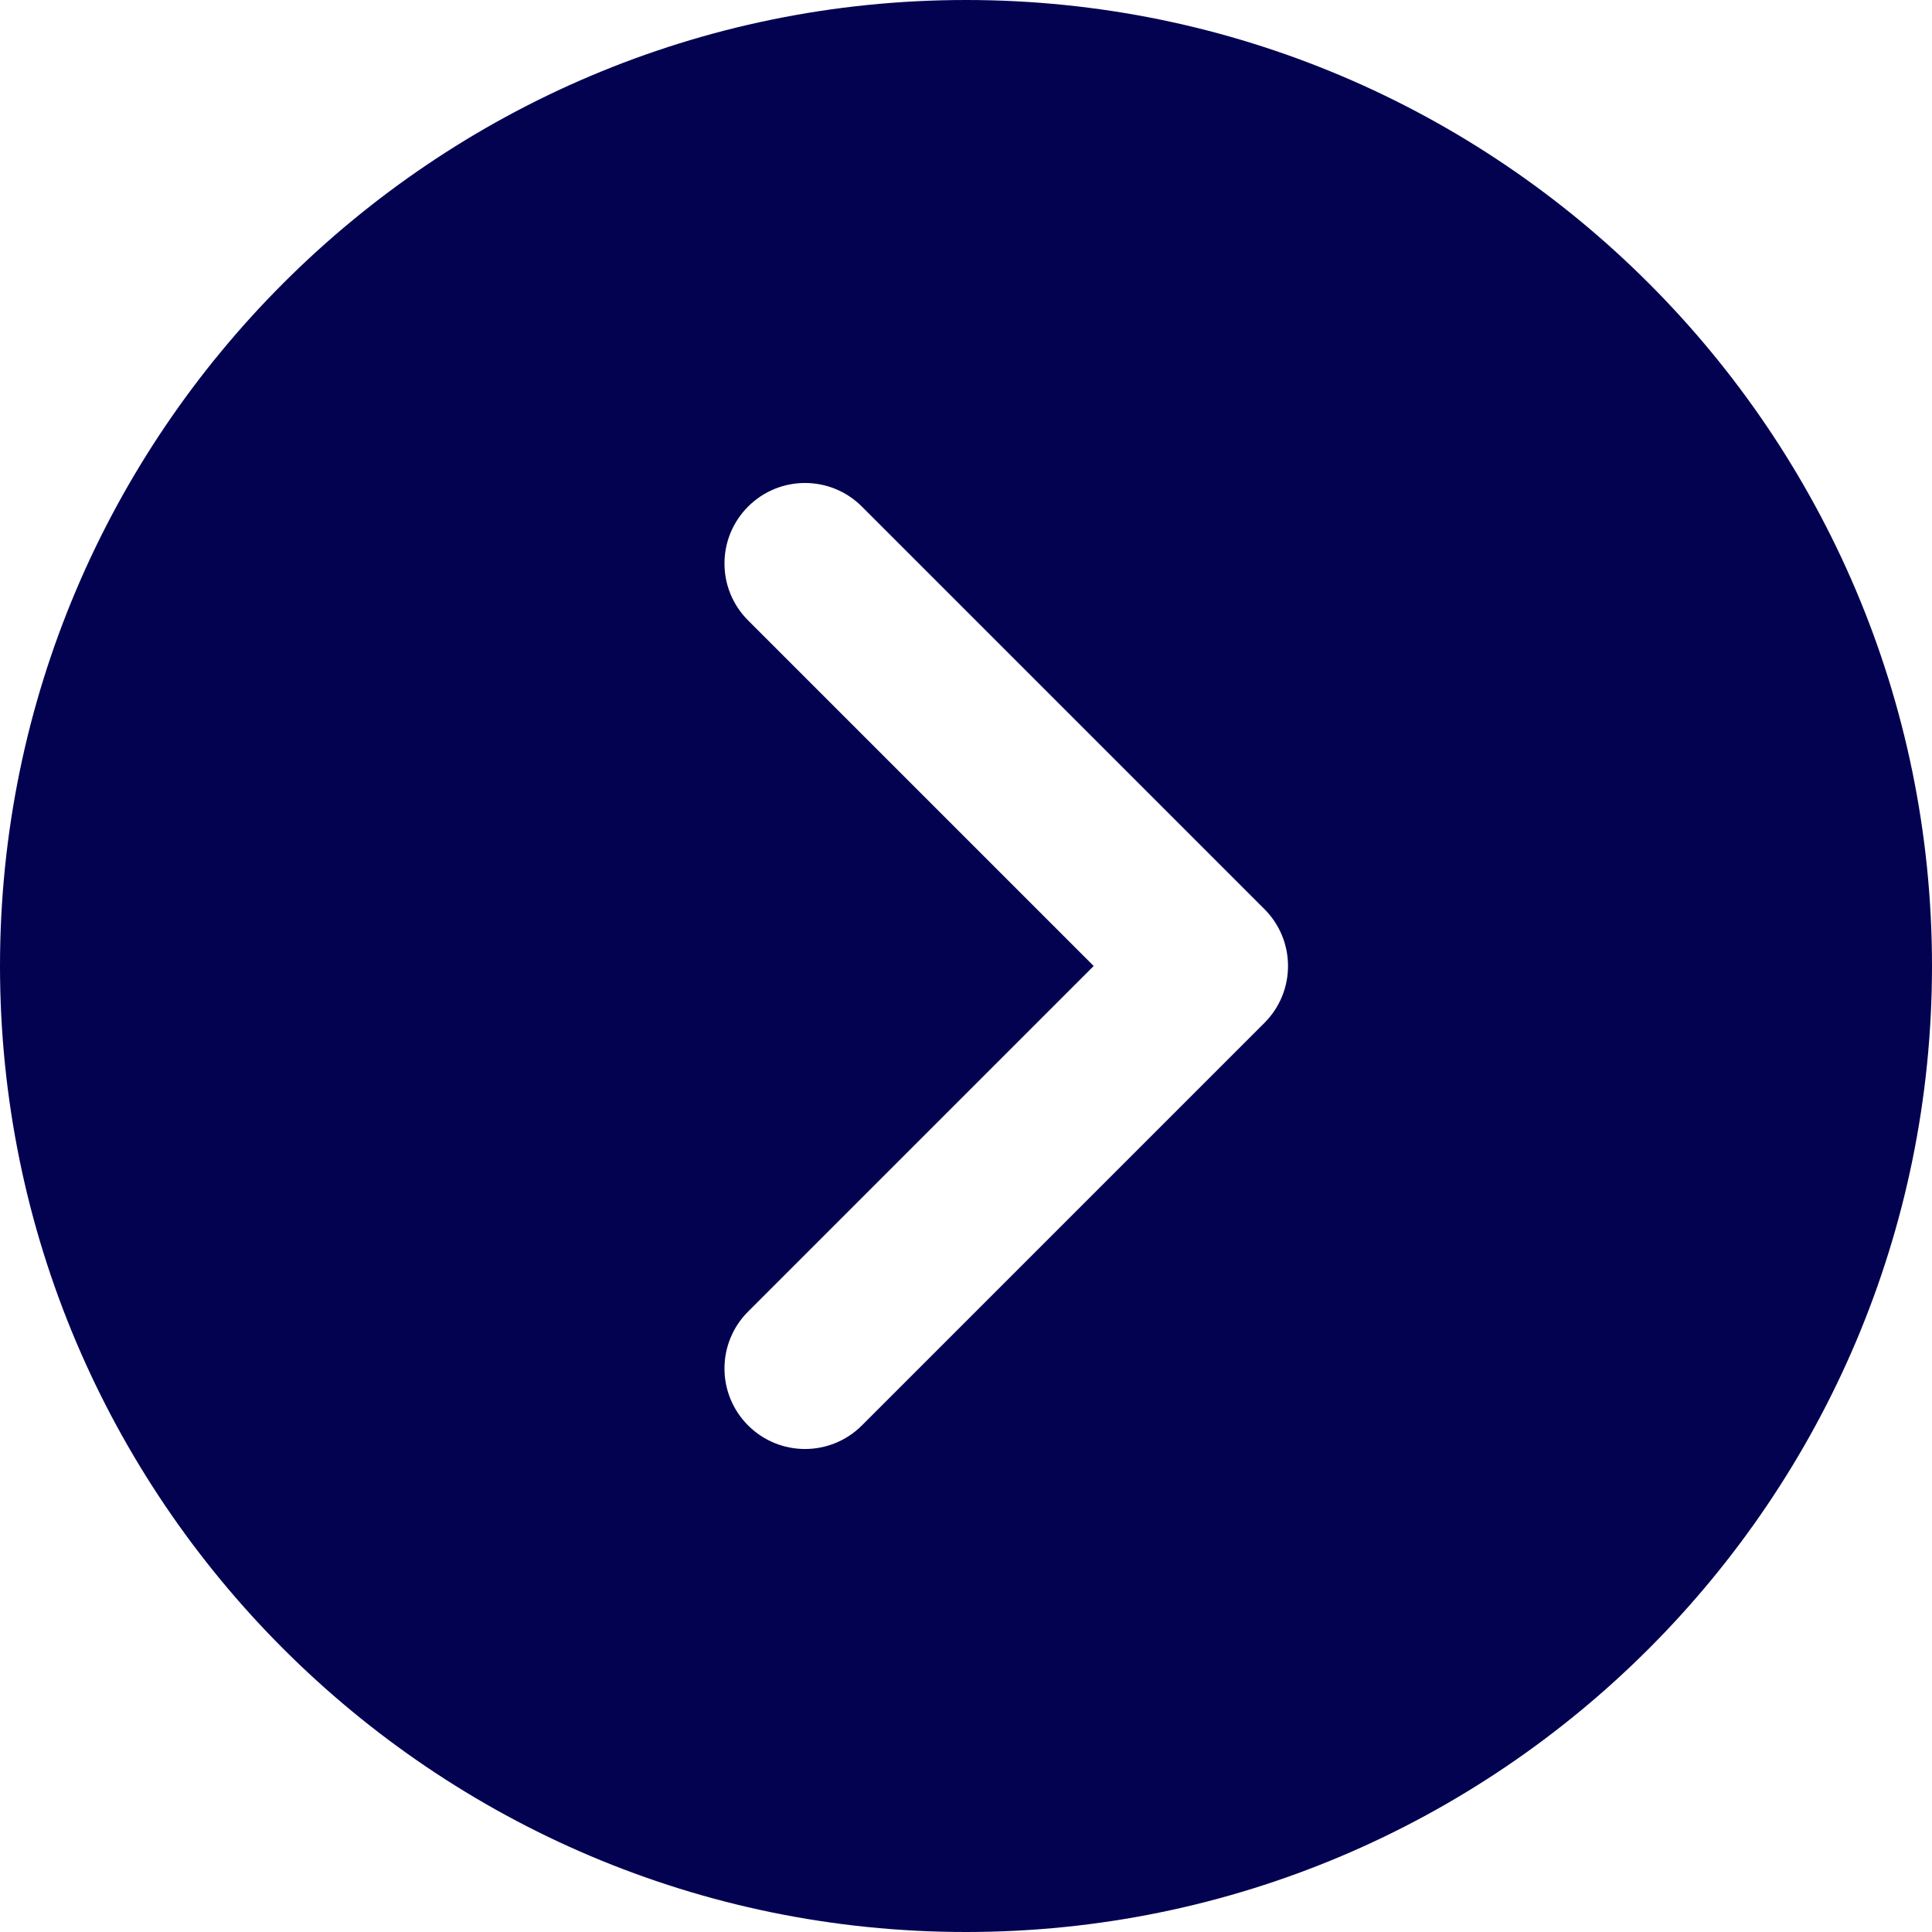
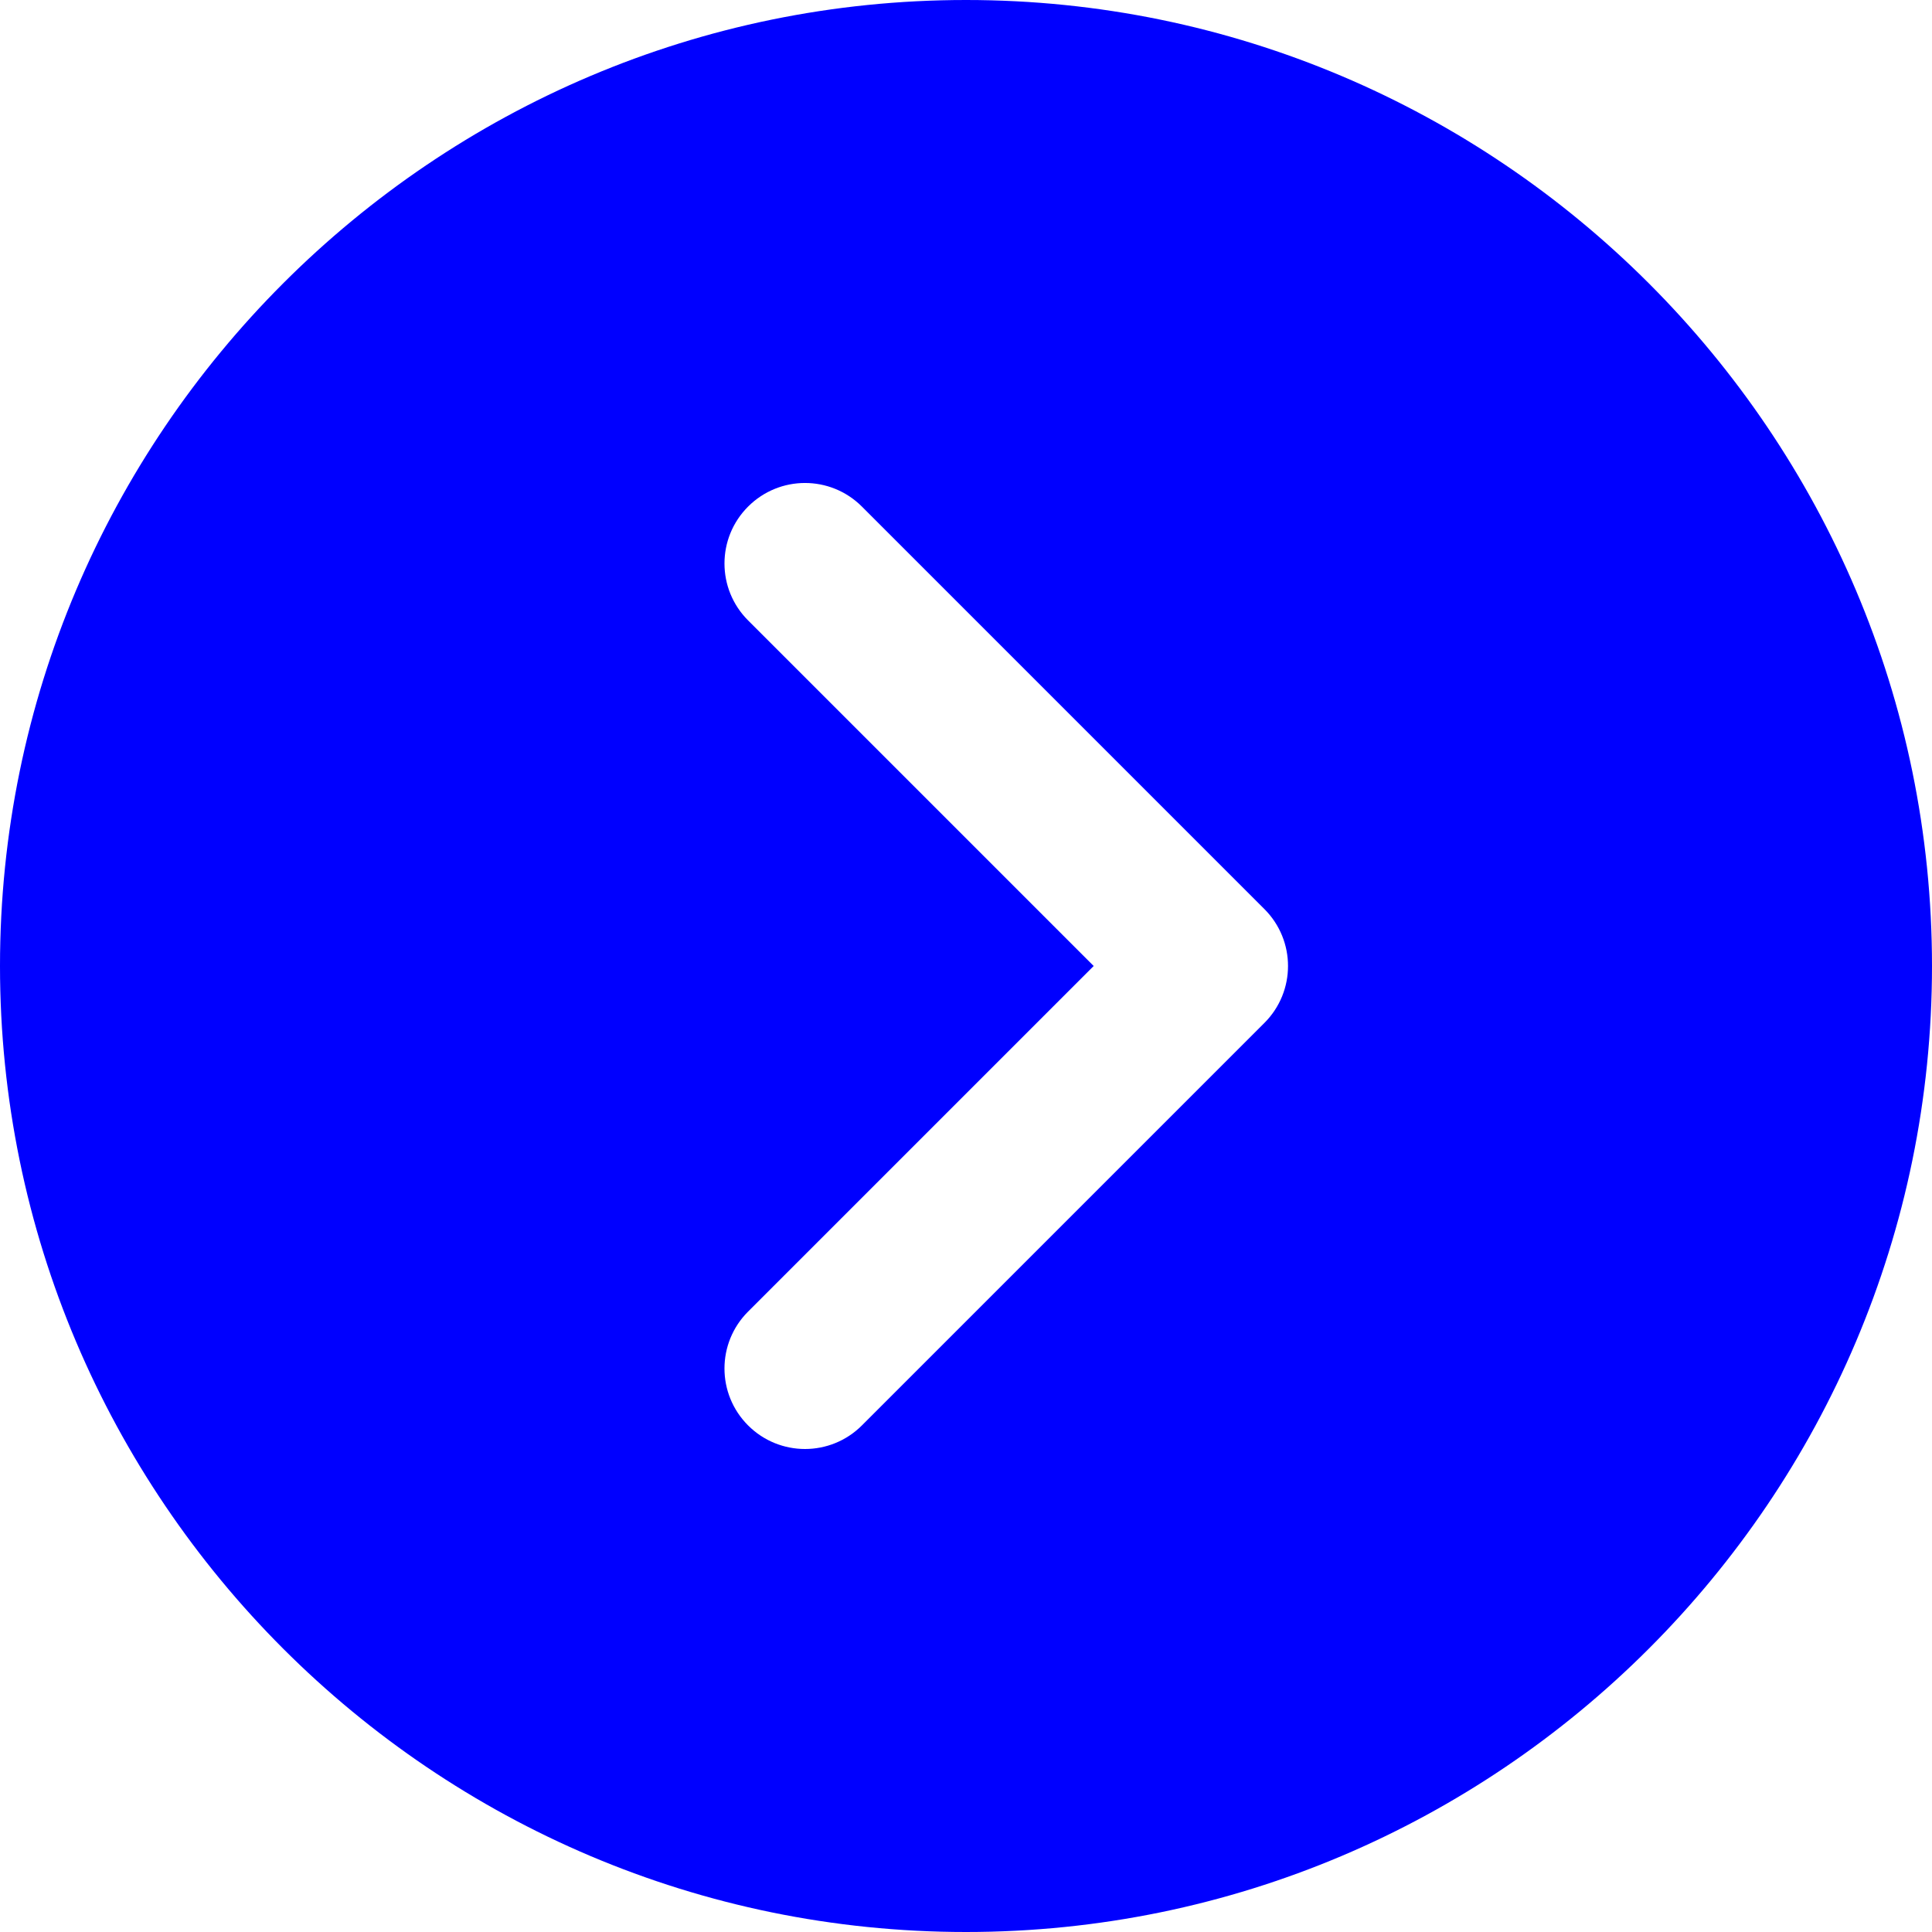
<svg xmlns="http://www.w3.org/2000/svg" version="1.1" id="Layer_1" x="0px" y="0px" viewBox="0 0 512 512" style="enable-background:new 0 0 512 512;" xml:space="preserve" width="512px" height="512px">
  <g>
    <g>
      <g>
-         <path d="M256,0C114.837,0,0,114.837,0,256s114.837,256,256,256s256-114.837,256-256S397.163,0,256,0z M335.083,271.083    L228.416,377.749c-4.16,4.16-9.621,6.251-15.083,6.251c-5.461,0-10.923-2.091-15.083-6.251c-8.341-8.341-8.341-21.824,0-30.165    L289.835,256l-91.584-91.584c-8.341-8.341-8.341-21.824,0-30.165s21.824-8.341,30.165,0l106.667,106.667    C343.424,249.259,343.424,262.741,335.083,271.083z" data-original="#000000" class="active-path" data-old_color="#000000" fill="#020251" />
+         <path d="M256,0C114.837,0,0,114.837,0,256s114.837,256,256,256s256-114.837,256-256S397.163,0,256,0z M335.083,271.083    L228.416,377.749c-4.16,4.16-9.621,6.251-15.083,6.251c-5.461,0-10.923-2.091-15.083-6.251c-8.341-8.341-8.341-21.824,0-30.165    L289.835,256l-91.584-91.584c-8.341-8.341-8.341-21.824,0-30.165s21.824-8.341,30.165,0l106.667,106.667    C343.424,249.259,343.424,262.741,335.083,271.083z" data-original="#000000" class="active-path" data-old_color="#000000" fill="#0000FF" />
      </g>
    </g>
  </g>
</svg>
